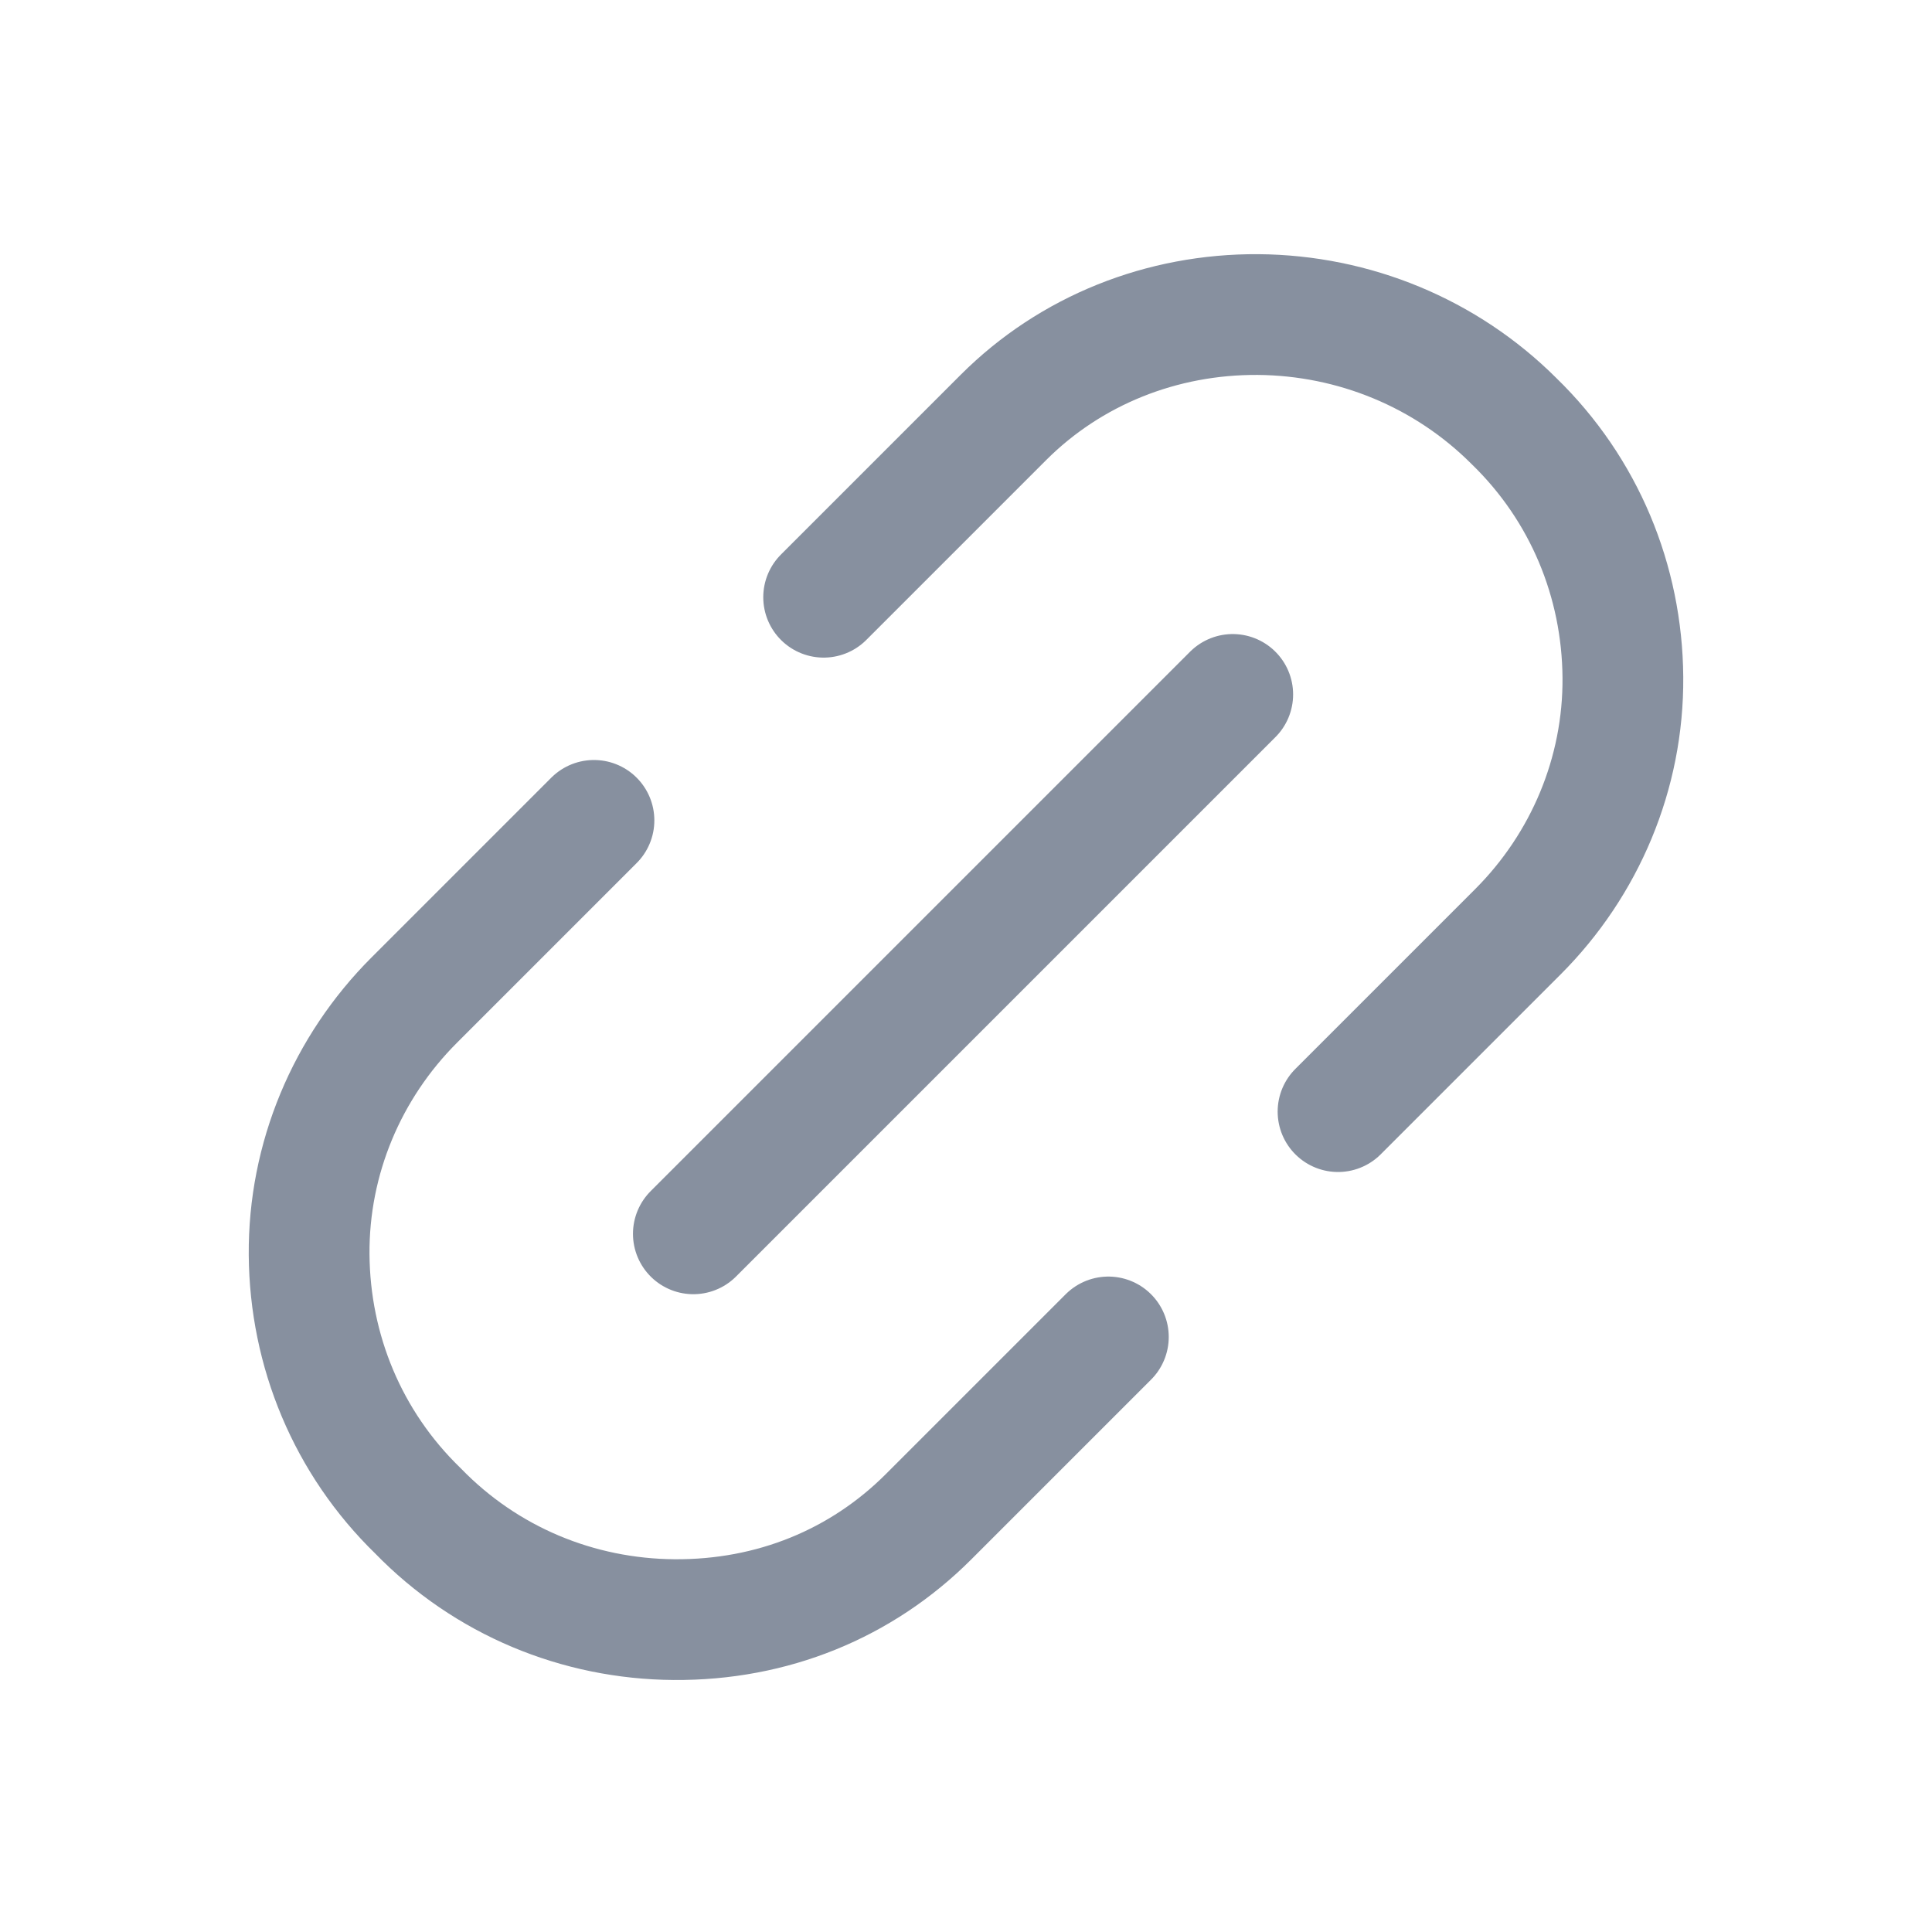
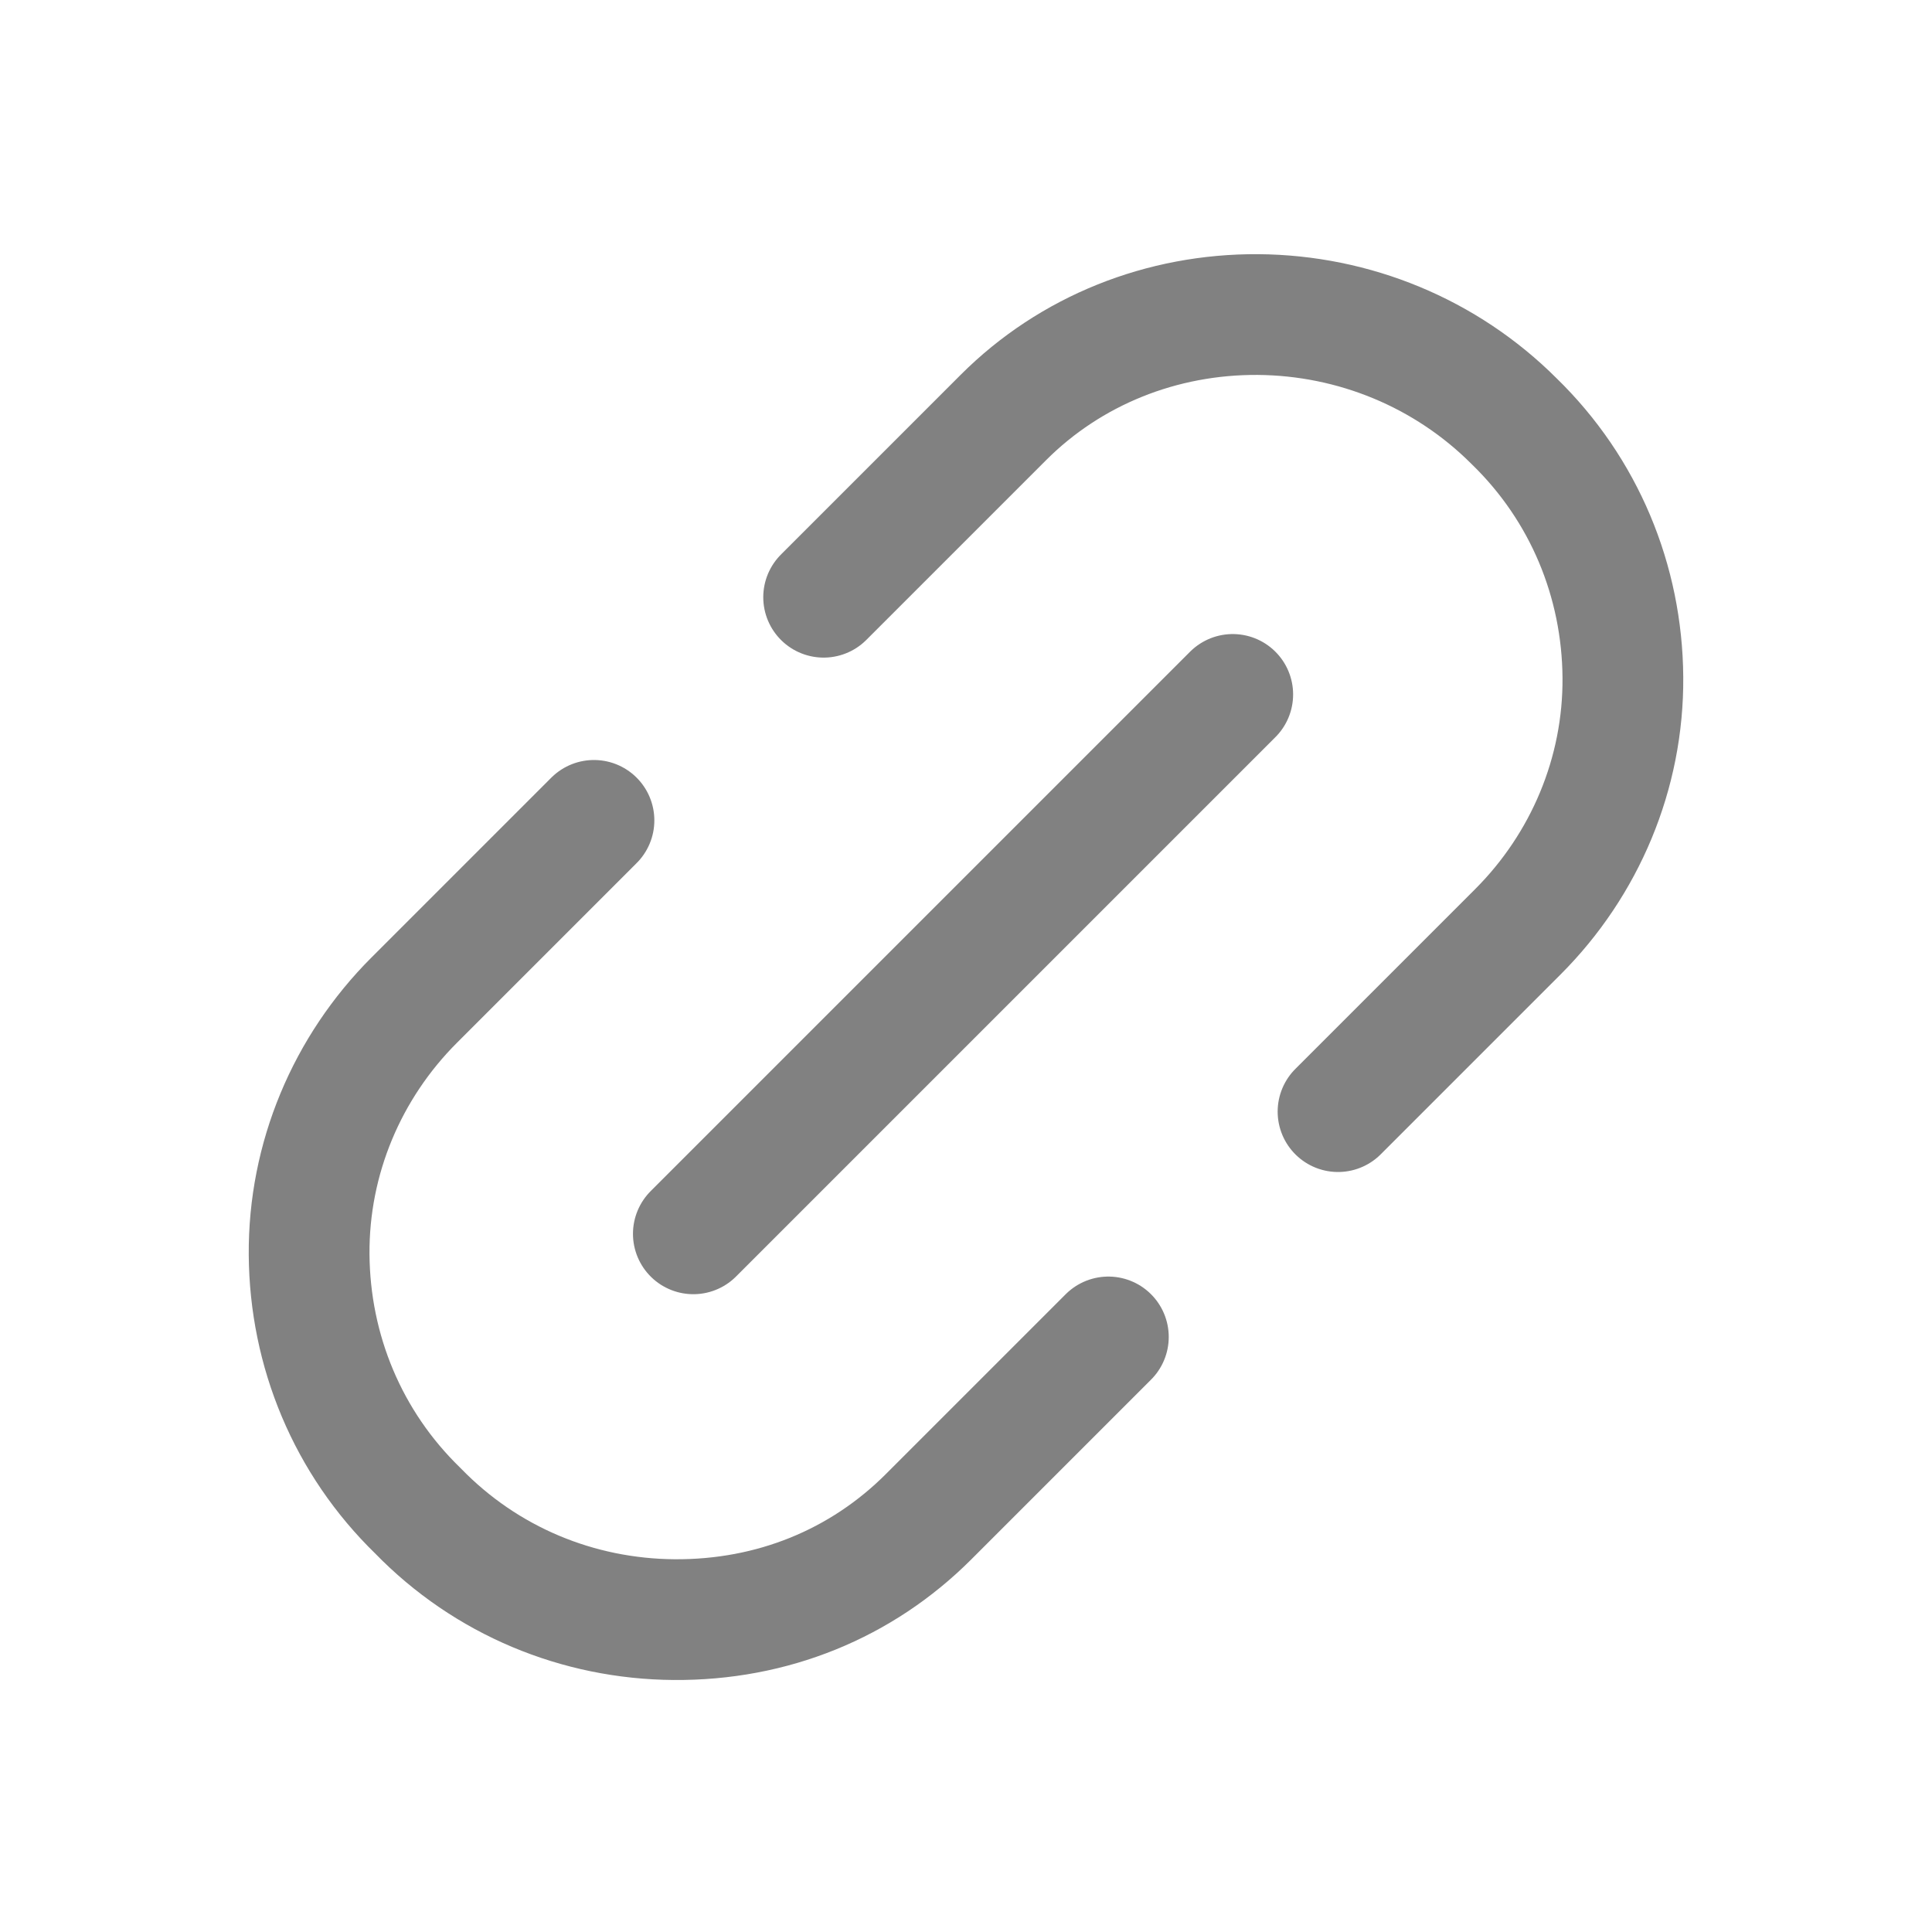
<svg xmlns="http://www.w3.org/2000/svg" width="16" height="16" viewBox="0 0 16 16" fill="none">
-   <path d="M4.919 6.794L3.43 8.283C2.874 8.839 2.554 9.595 2.56 10.391C2.566 11.186 2.879 11.947 3.461 12.512C4.026 13.094 4.787 13.407 5.582 13.413C6.395 13.419 7.134 13.117 7.69 12.561L9.179 11.072M11.081 9.206L12.57 7.717C13.126 7.161 13.446 6.405 13.44 5.609C13.434 4.814 13.121 4.053 12.539 3.488C11.975 2.924 11.213 2.611 10.418 2.605C9.623 2.6 8.866 2.901 8.31 3.457L6.821 4.946M5.742 10.218L10.209 5.751" stroke="#87909F" stroke-linecap="round" stroke-linejoin="round" />
+   <path d="M4.919 6.794L3.43 8.283C2.874 8.839 2.554 9.595 2.56 10.391C2.566 11.186 2.879 11.947 3.461 12.512C4.026 13.094 4.787 13.407 5.582 13.413C6.395 13.419 7.134 13.117 7.69 12.561L9.179 11.072M11.081 9.206L12.57 7.717C13.126 7.161 13.446 6.405 13.44 5.609C13.434 4.814 13.121 4.053 12.539 3.488C11.975 2.924 11.213 2.611 10.418 2.605C9.623 2.6 8.866 2.901 8.31 3.457L6.821 4.946M5.742 10.218L10.209 5.751" stroke="#818181" stroke-linecap="round" stroke-linejoin="round" />
</svg>
